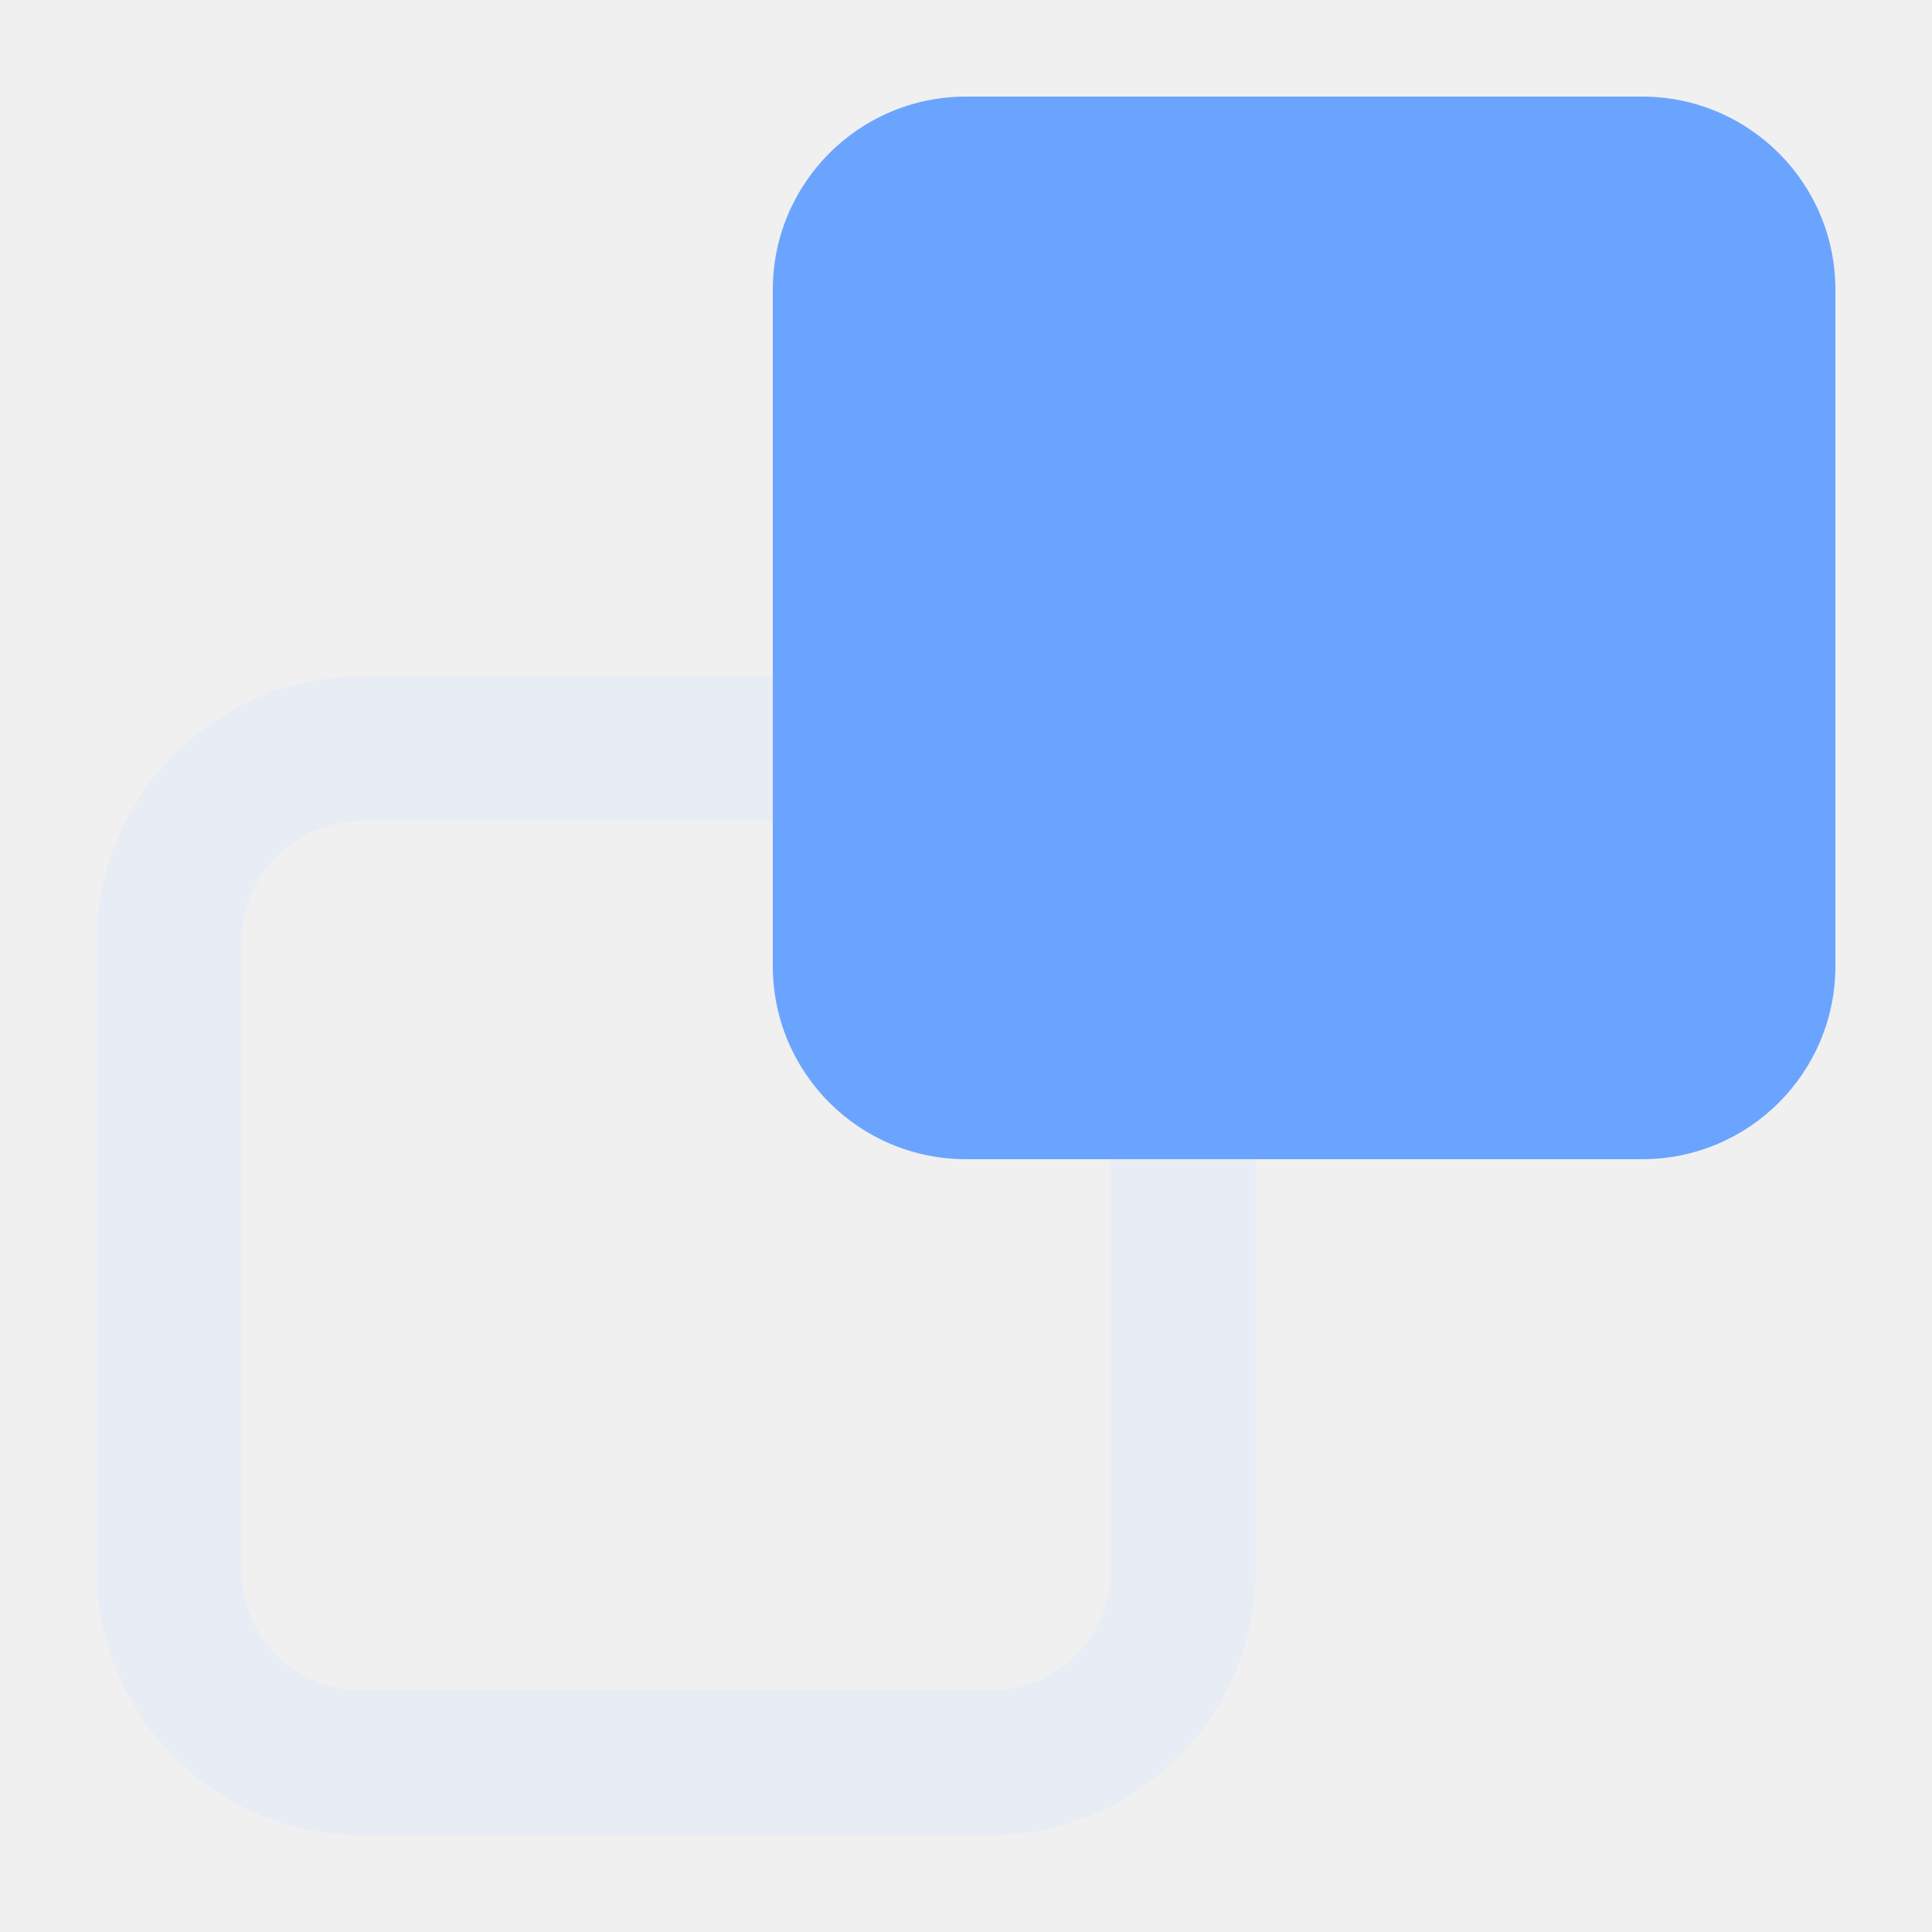
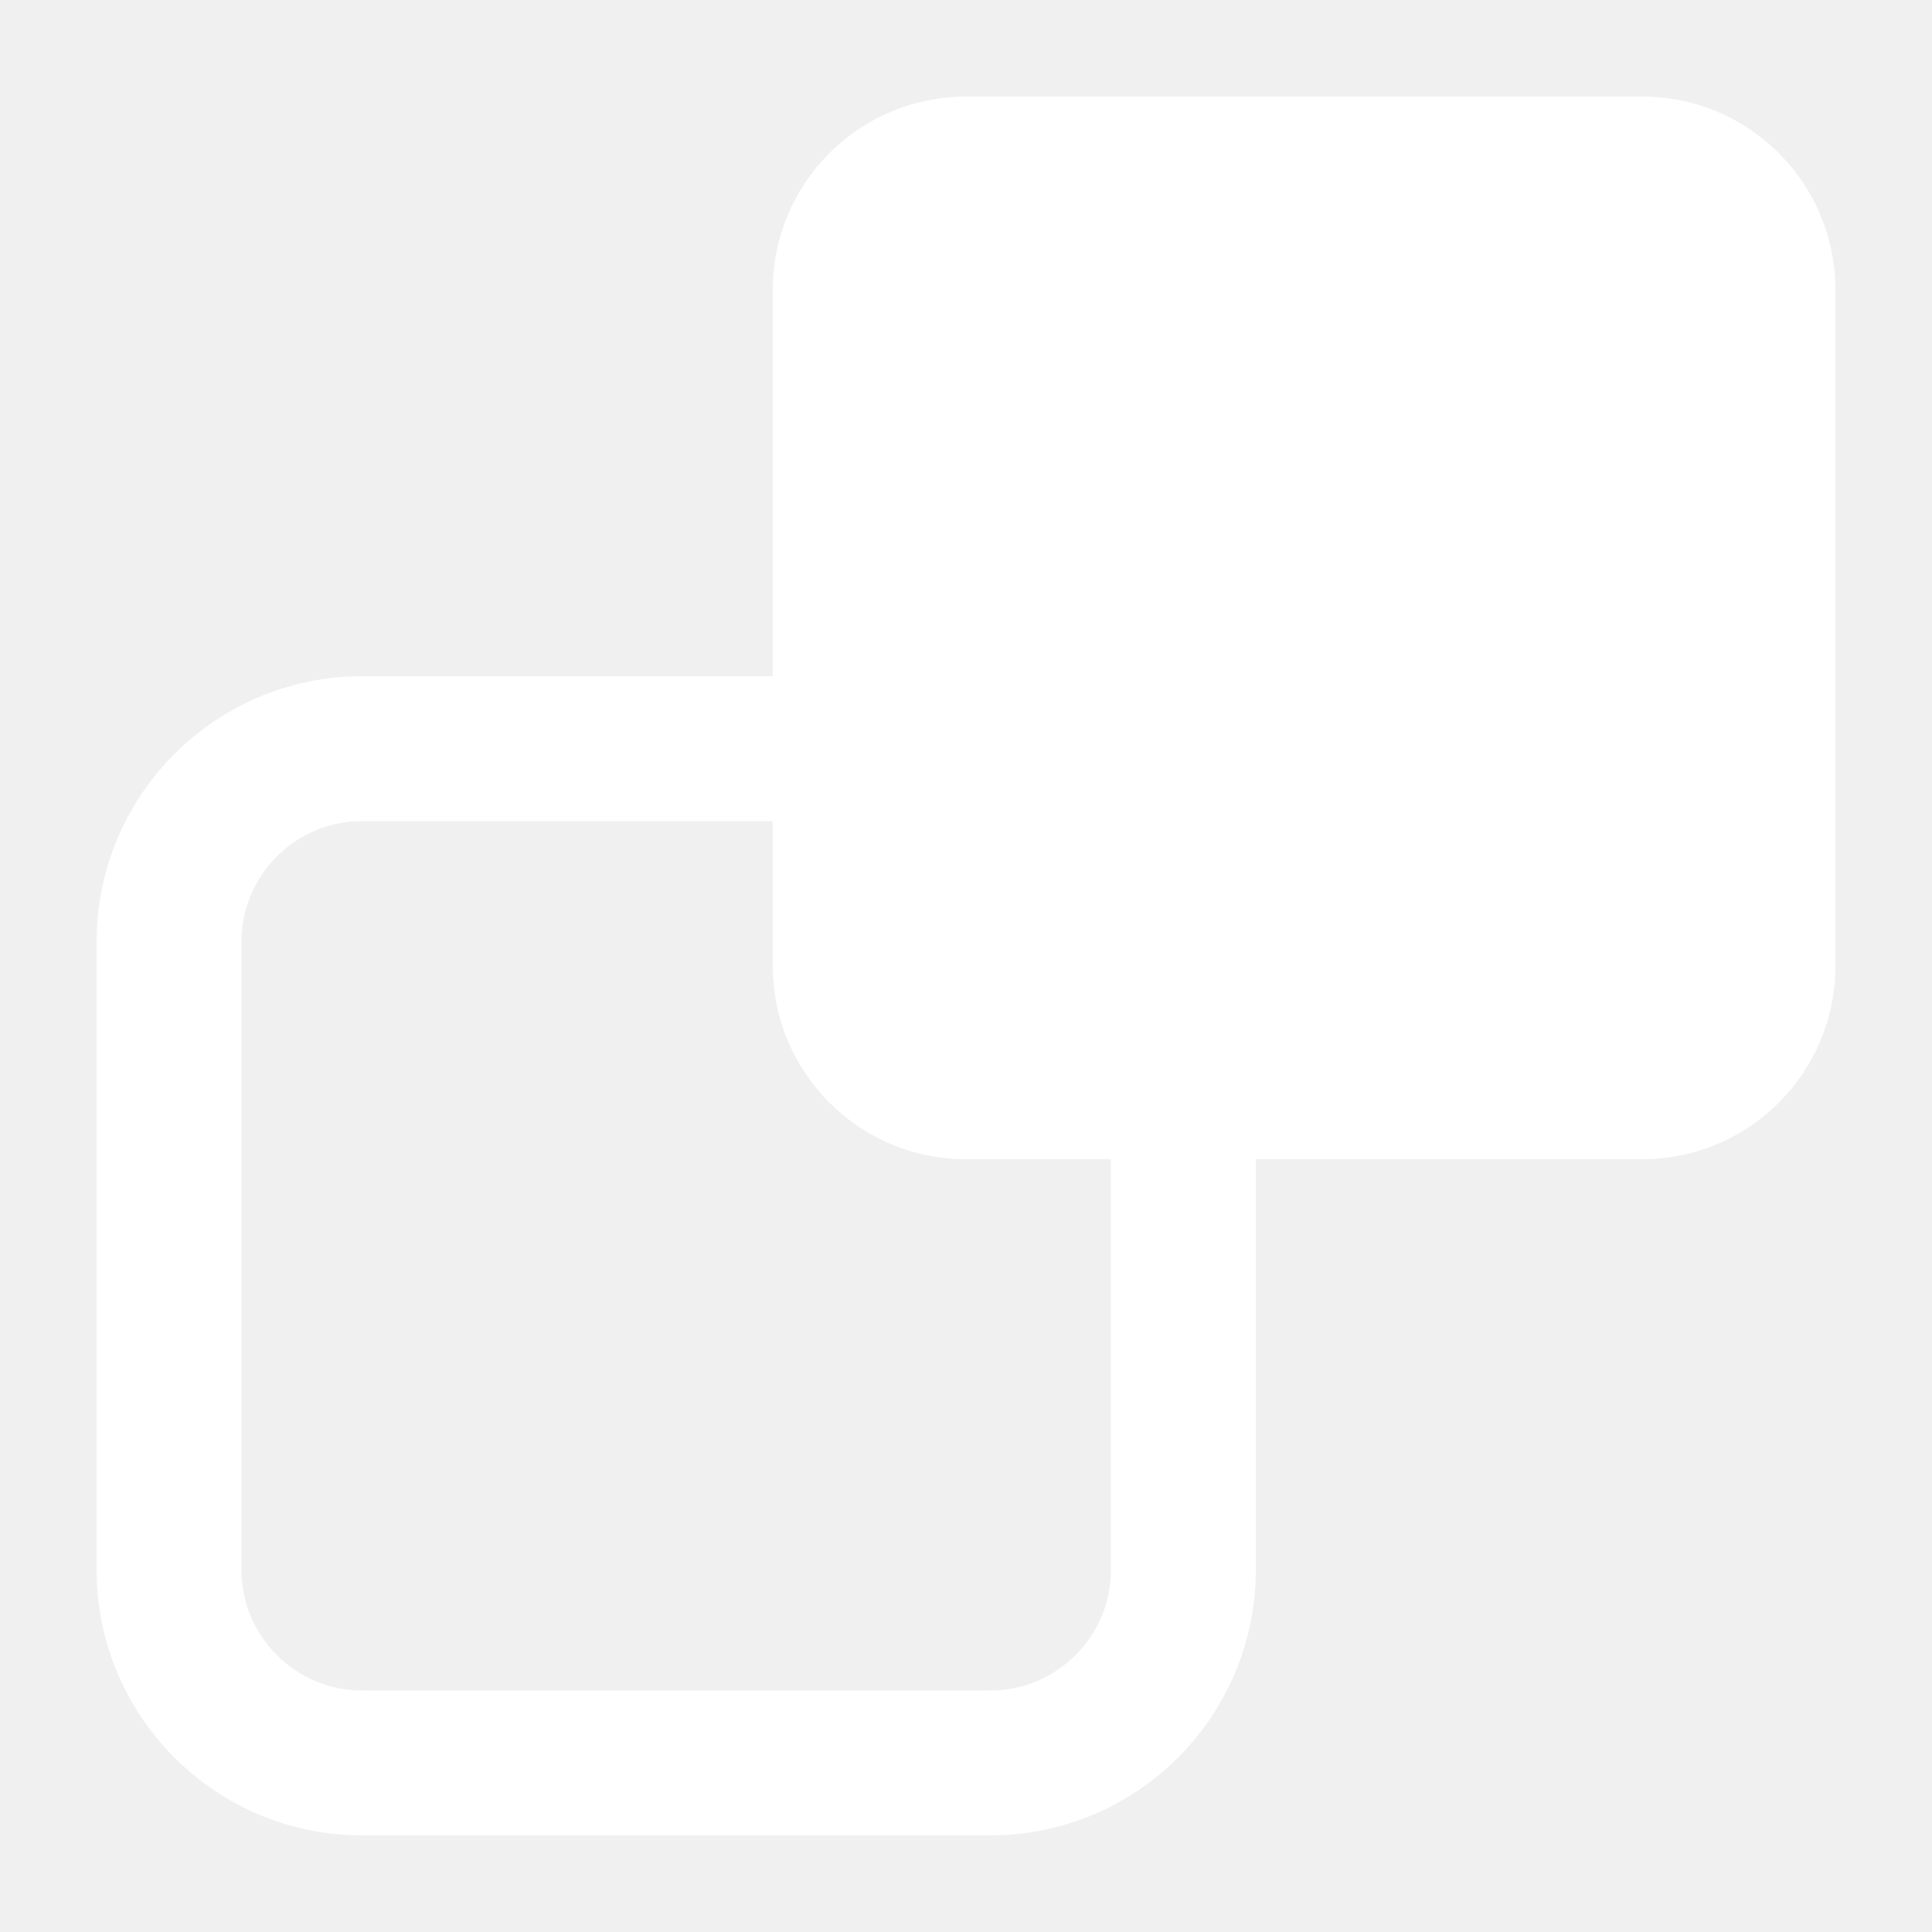
<svg xmlns="http://www.w3.org/2000/svg" preserveAspectRatio="none" overflow="visible" style="display: block;" width="20" height="20" viewBox="0 0 20 20" fill="none">
  <g id="Logo mark">
-     <path id="Vector" d="M3.75 7.75H10.25C11.355 7.75 12.25 8.645 12.25 9.75V16.25C12.25 17.355 11.355 18.25 10.25 18.25H3.75C2.645 18.25 1.75 17.355 1.75 16.25V9.75C1.75 8.645 2.645 7.75 3.75 7.75Z" stroke-width="1.5" stroke="#E8EDF5" />
-     <path id="Vector_2" d="M17 1H10C8.895 1 8 1.895 8 3V10C8 11.105 8.895 12 10 12H17C18.105 12 19 11.105 19 10V3C19 1.895 18.105 1 17 1Z" fill="#6AA4FF" />
+     <path id="Vector" d="M3.75 7.75H10.25C11.355 7.75 12.25 8.645 12.25 9.75V16.25C12.25 17.355 11.355 18.25 10.25 18.25H3.75C2.645 18.25 1.75 17.355 1.75 16.25V9.75C1.75 8.645 2.645 7.75 3.75 7.75Z" stroke-width="1.5" stroke="#ffffff" />
+     <path id="Vector_2" d="M17 1H10C8.895 1 8 1.895 8 3V10C8 11.105 8.895 12 10 12H17C18.105 12 19 11.105 19 10V3C19 1.895 18.105 1 17 1Z" fill="#ffffff" />
  </g>
</svg>
